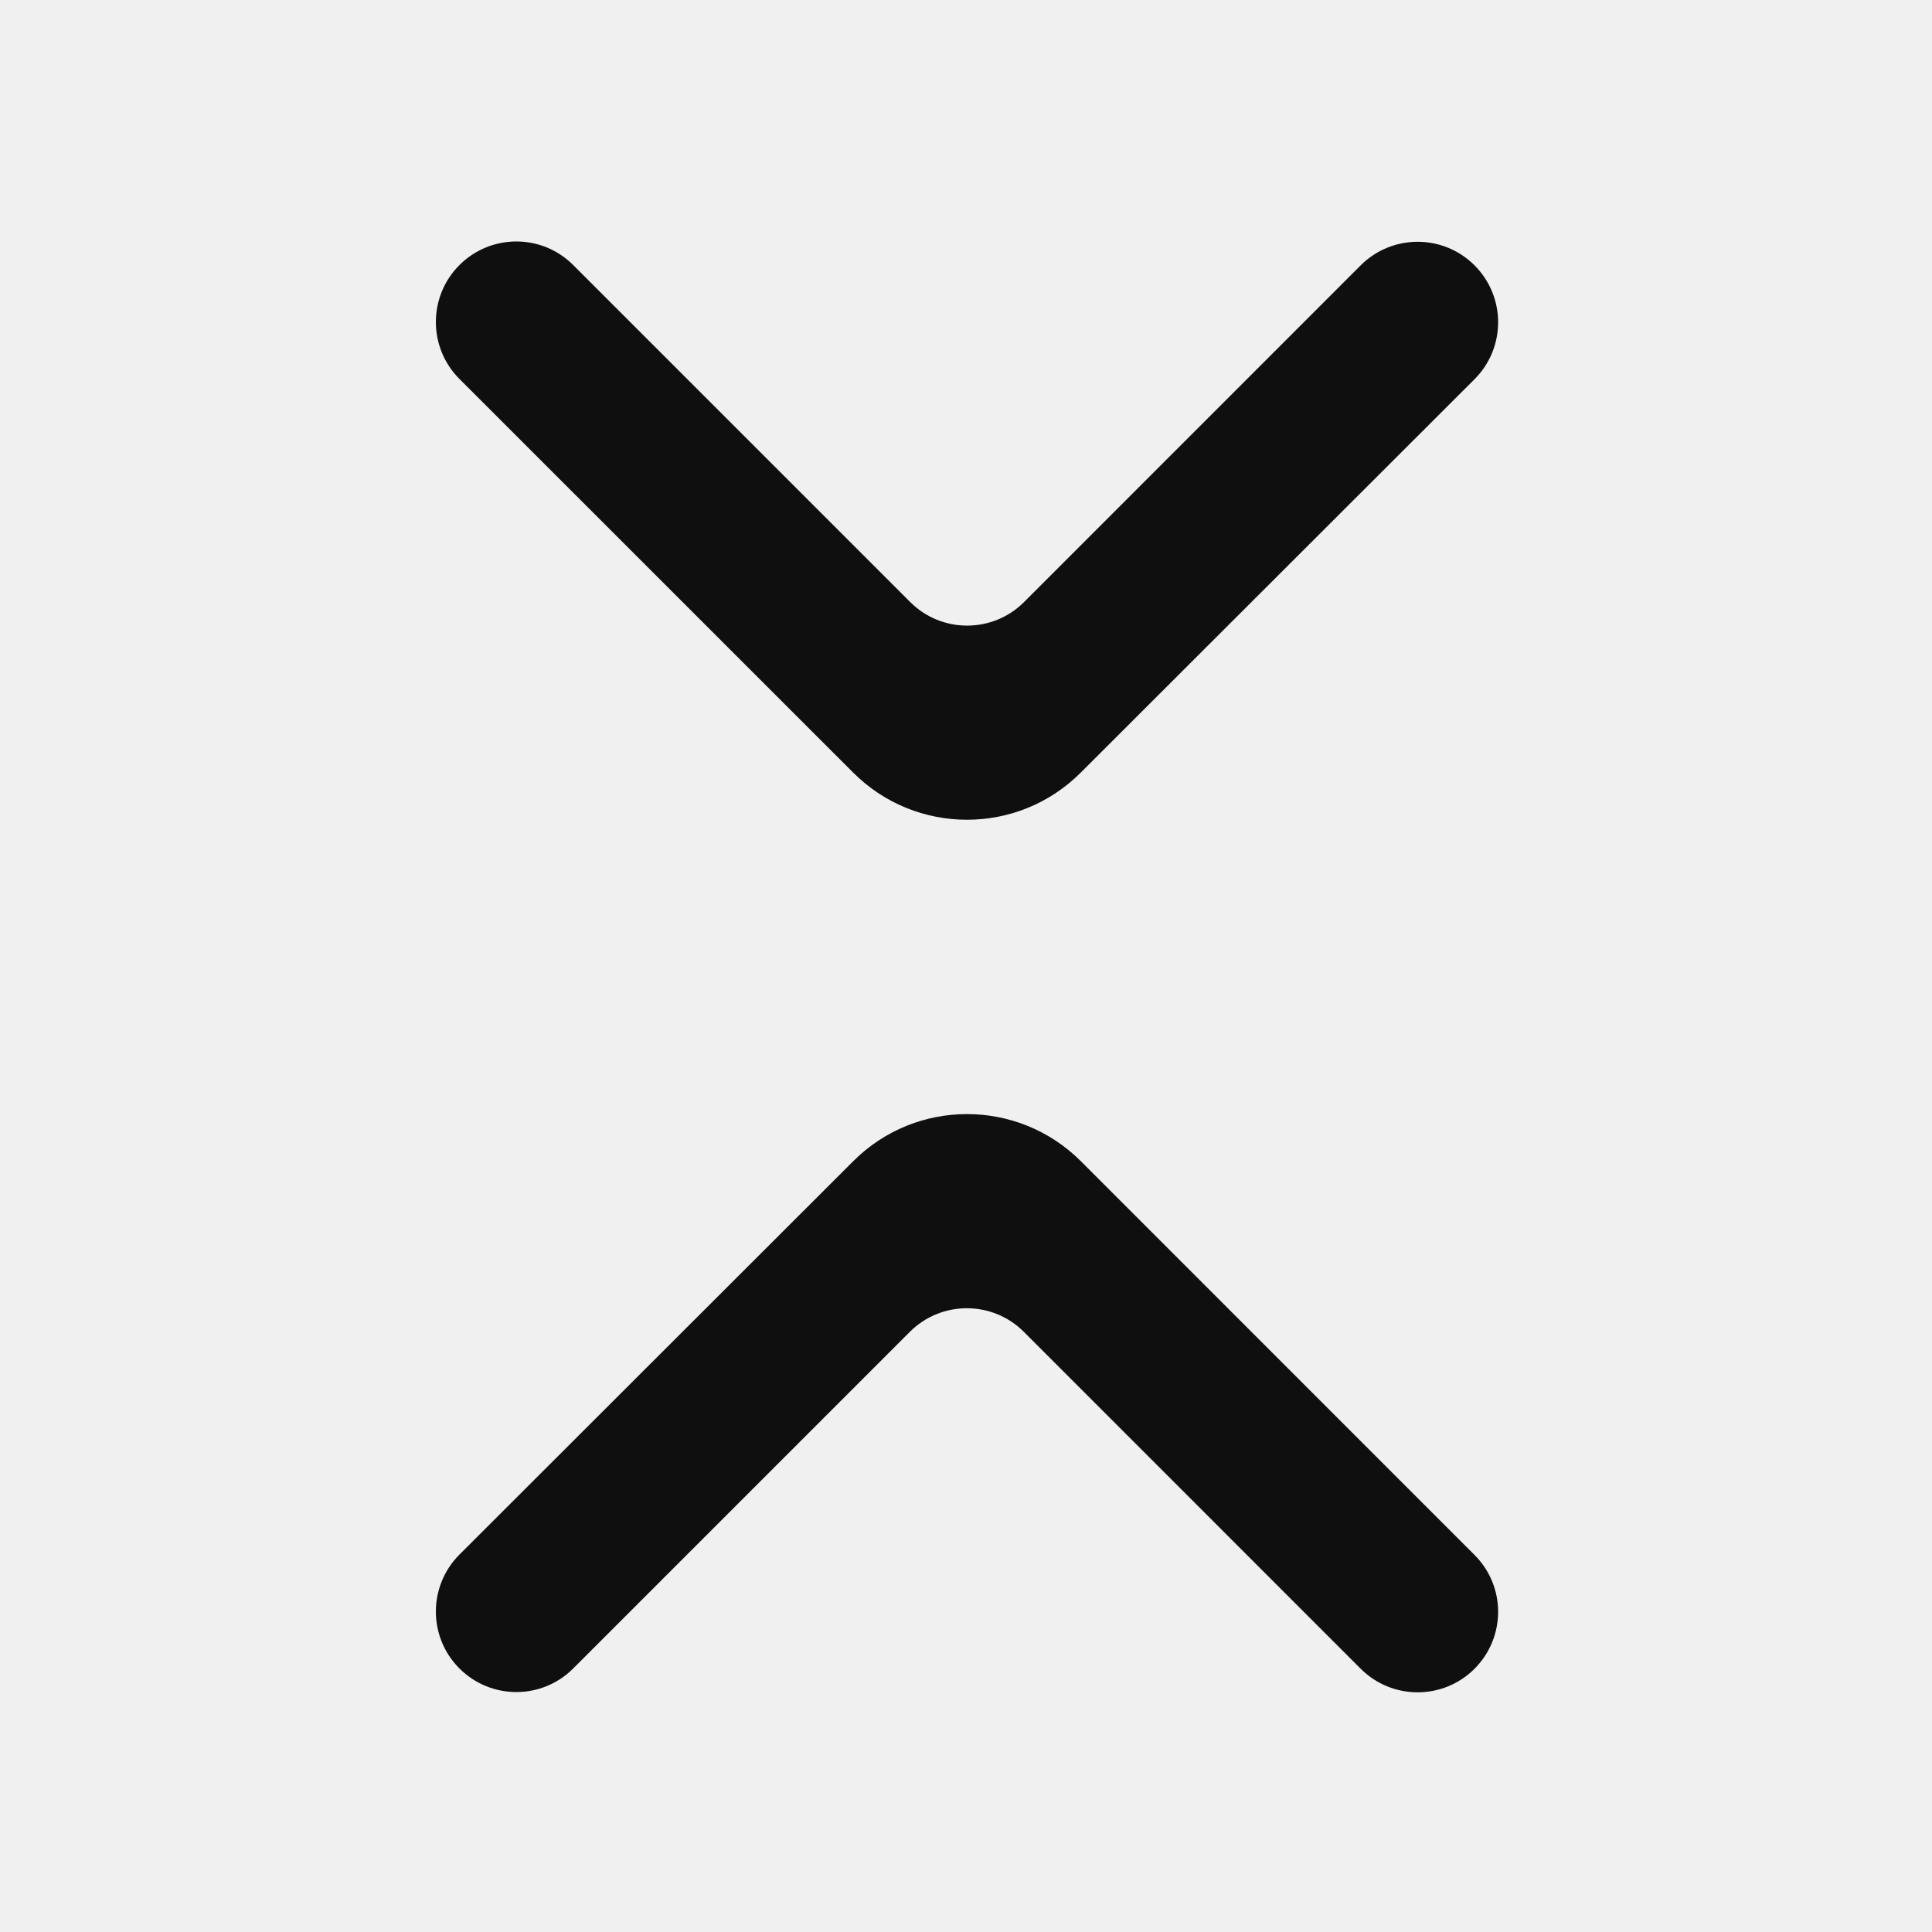
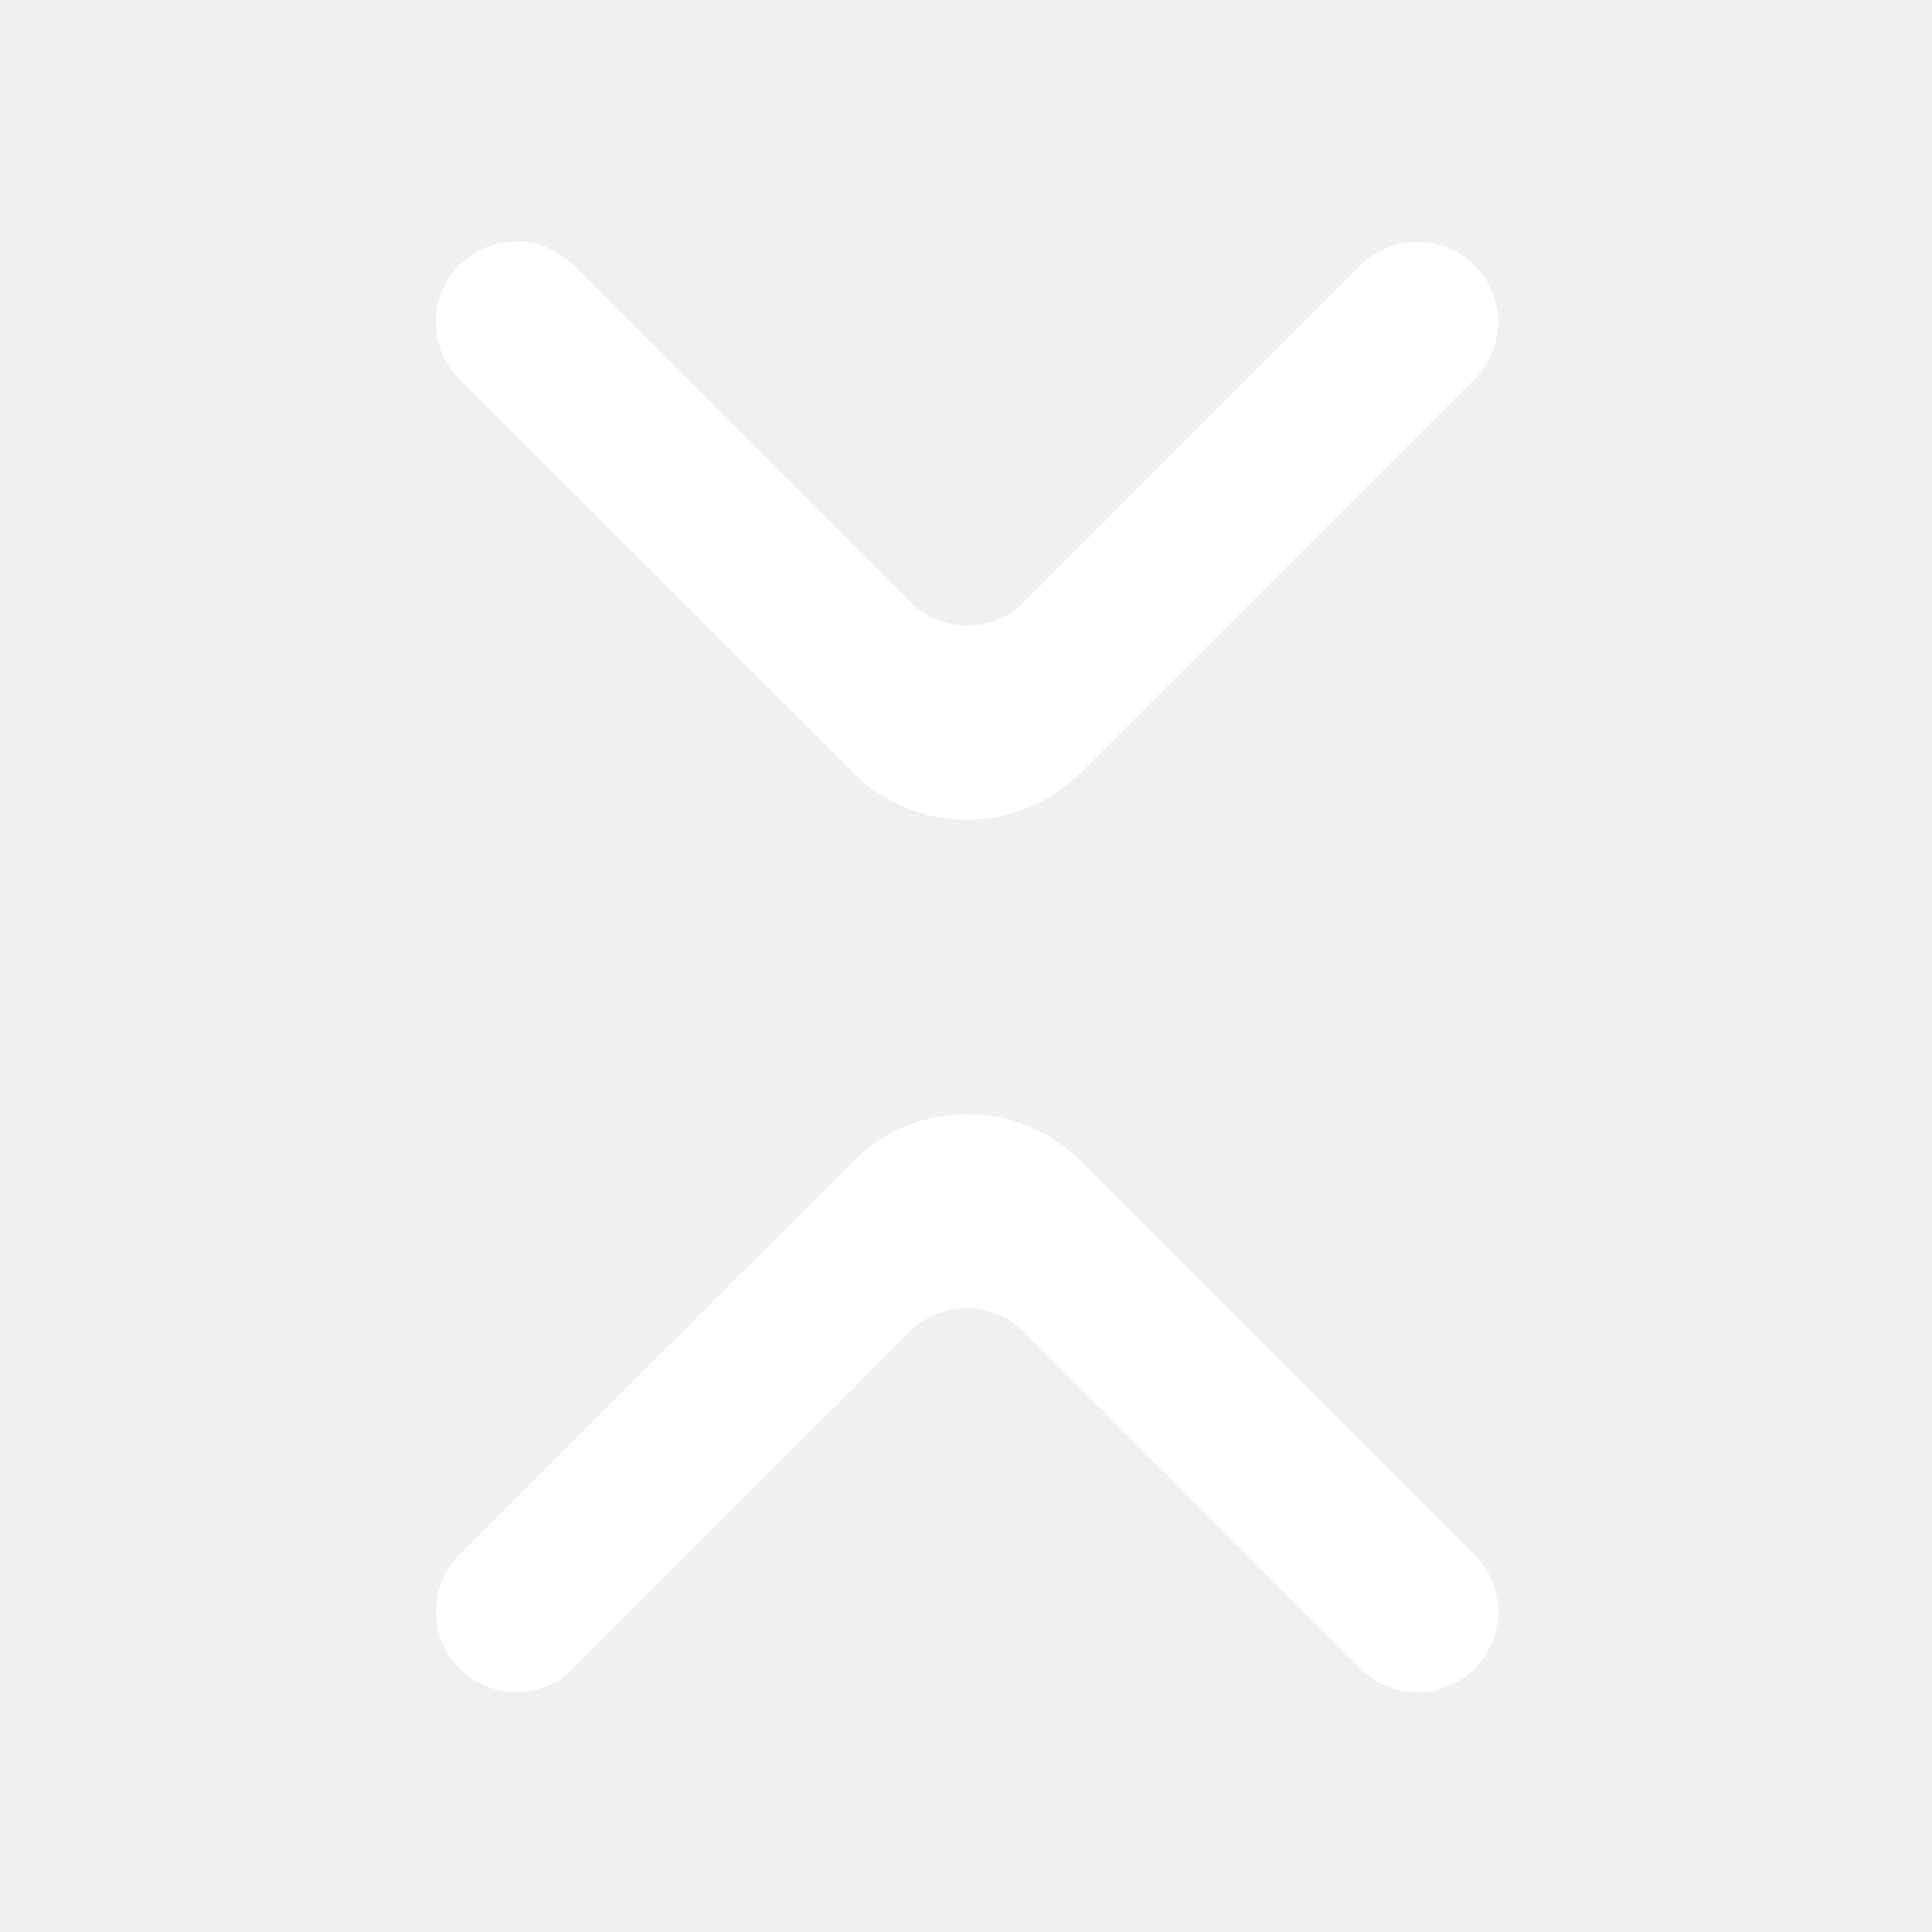
<svg xmlns="http://www.w3.org/2000/svg" width="800px" height="800px" viewBox="0 0 24 24" fill="none">
-   <path d="M18.317 4.711C18.708 4.32 18.708 3.687 18.317 3.296C17.927 2.906 17.294 2.906 16.903 3.296L12.721 7.479C12.331 7.869 11.697 7.869 11.307 7.479L7.121 3.293C6.731 2.902 6.098 2.902 5.707 3.293C5.317 3.683 5.317 4.317 5.707 4.707L10.598 9.597C11.378 10.378 12.644 10.379 13.425 9.598L18.317 4.711Z" fill="#0F0F0F" />
-   <path d="M5.707 19.312C5.317 19.703 5.317 20.336 5.707 20.726C6.098 21.117 6.731 21.117 7.121 20.726L11.303 16.544C11.694 16.154 12.327 16.154 12.718 16.544L16.903 20.73C17.294 21.12 17.927 21.12 18.317 20.73C18.708 20.339 18.708 19.706 18.317 19.316L13.427 14.425C12.646 13.645 11.38 13.644 10.599 14.425L5.707 19.312Z" fill="#0F0F0F" />
+   <path d="M18.317 4.711C18.708 4.32 18.708 3.687 18.317 3.296C17.927 2.906 17.294 2.906 16.903 3.296L12.721 7.479C12.331 7.869 11.697 7.869 11.307 7.479L7.121 3.293C6.731 2.902 6.098 2.902 5.707 3.293C5.317 3.683 5.317 4.317 5.707 4.707L10.598 9.597C11.378 10.378 12.644 10.379 13.425 9.598L18.317 4.711Z" fill="#ffffff" />
+   <path d="M5.707 19.312C5.317 19.703 5.317 20.336 5.707 20.726C6.098 21.117 6.731 21.117 7.121 20.726L11.303 16.544C11.694 16.154 12.327 16.154 12.718 16.544L16.903 20.73C17.294 21.12 17.927 21.12 18.317 20.73C18.708 20.339 18.708 19.706 18.317 19.316L13.427 14.425C12.646 13.645 11.38 13.644 10.599 14.425L5.707 19.312Z" fill="#ffffff" />
</svg>
